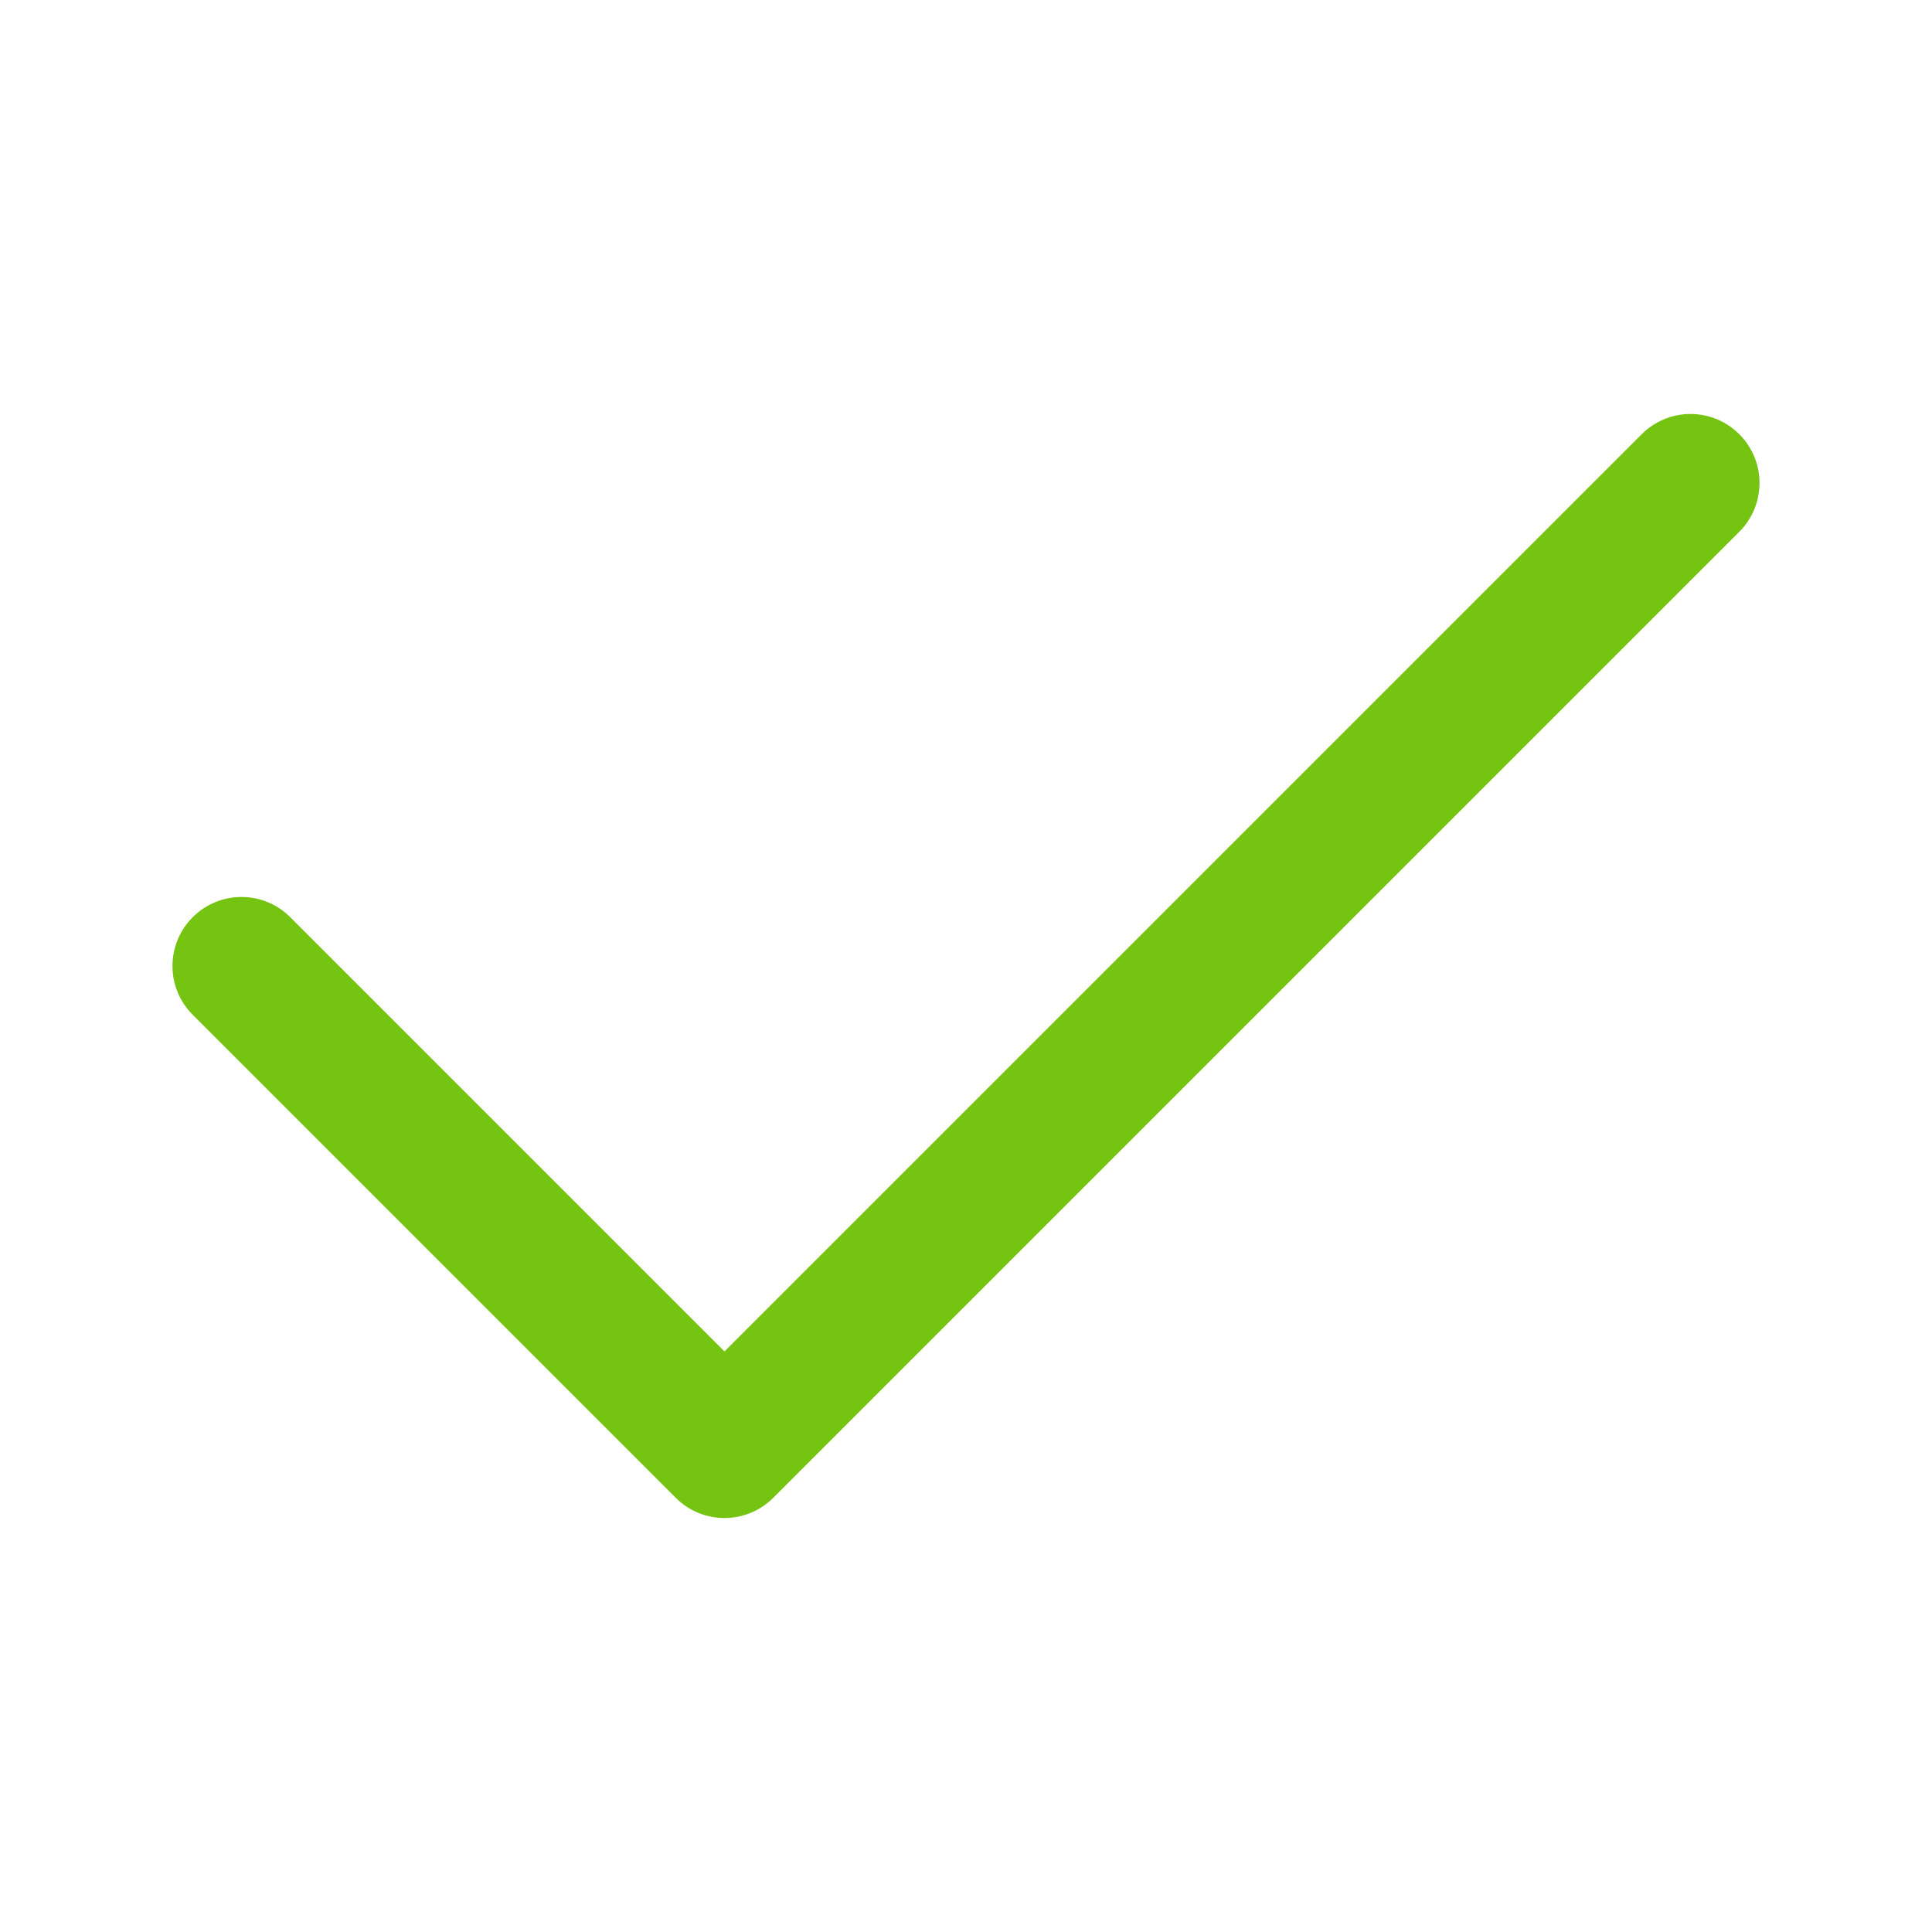
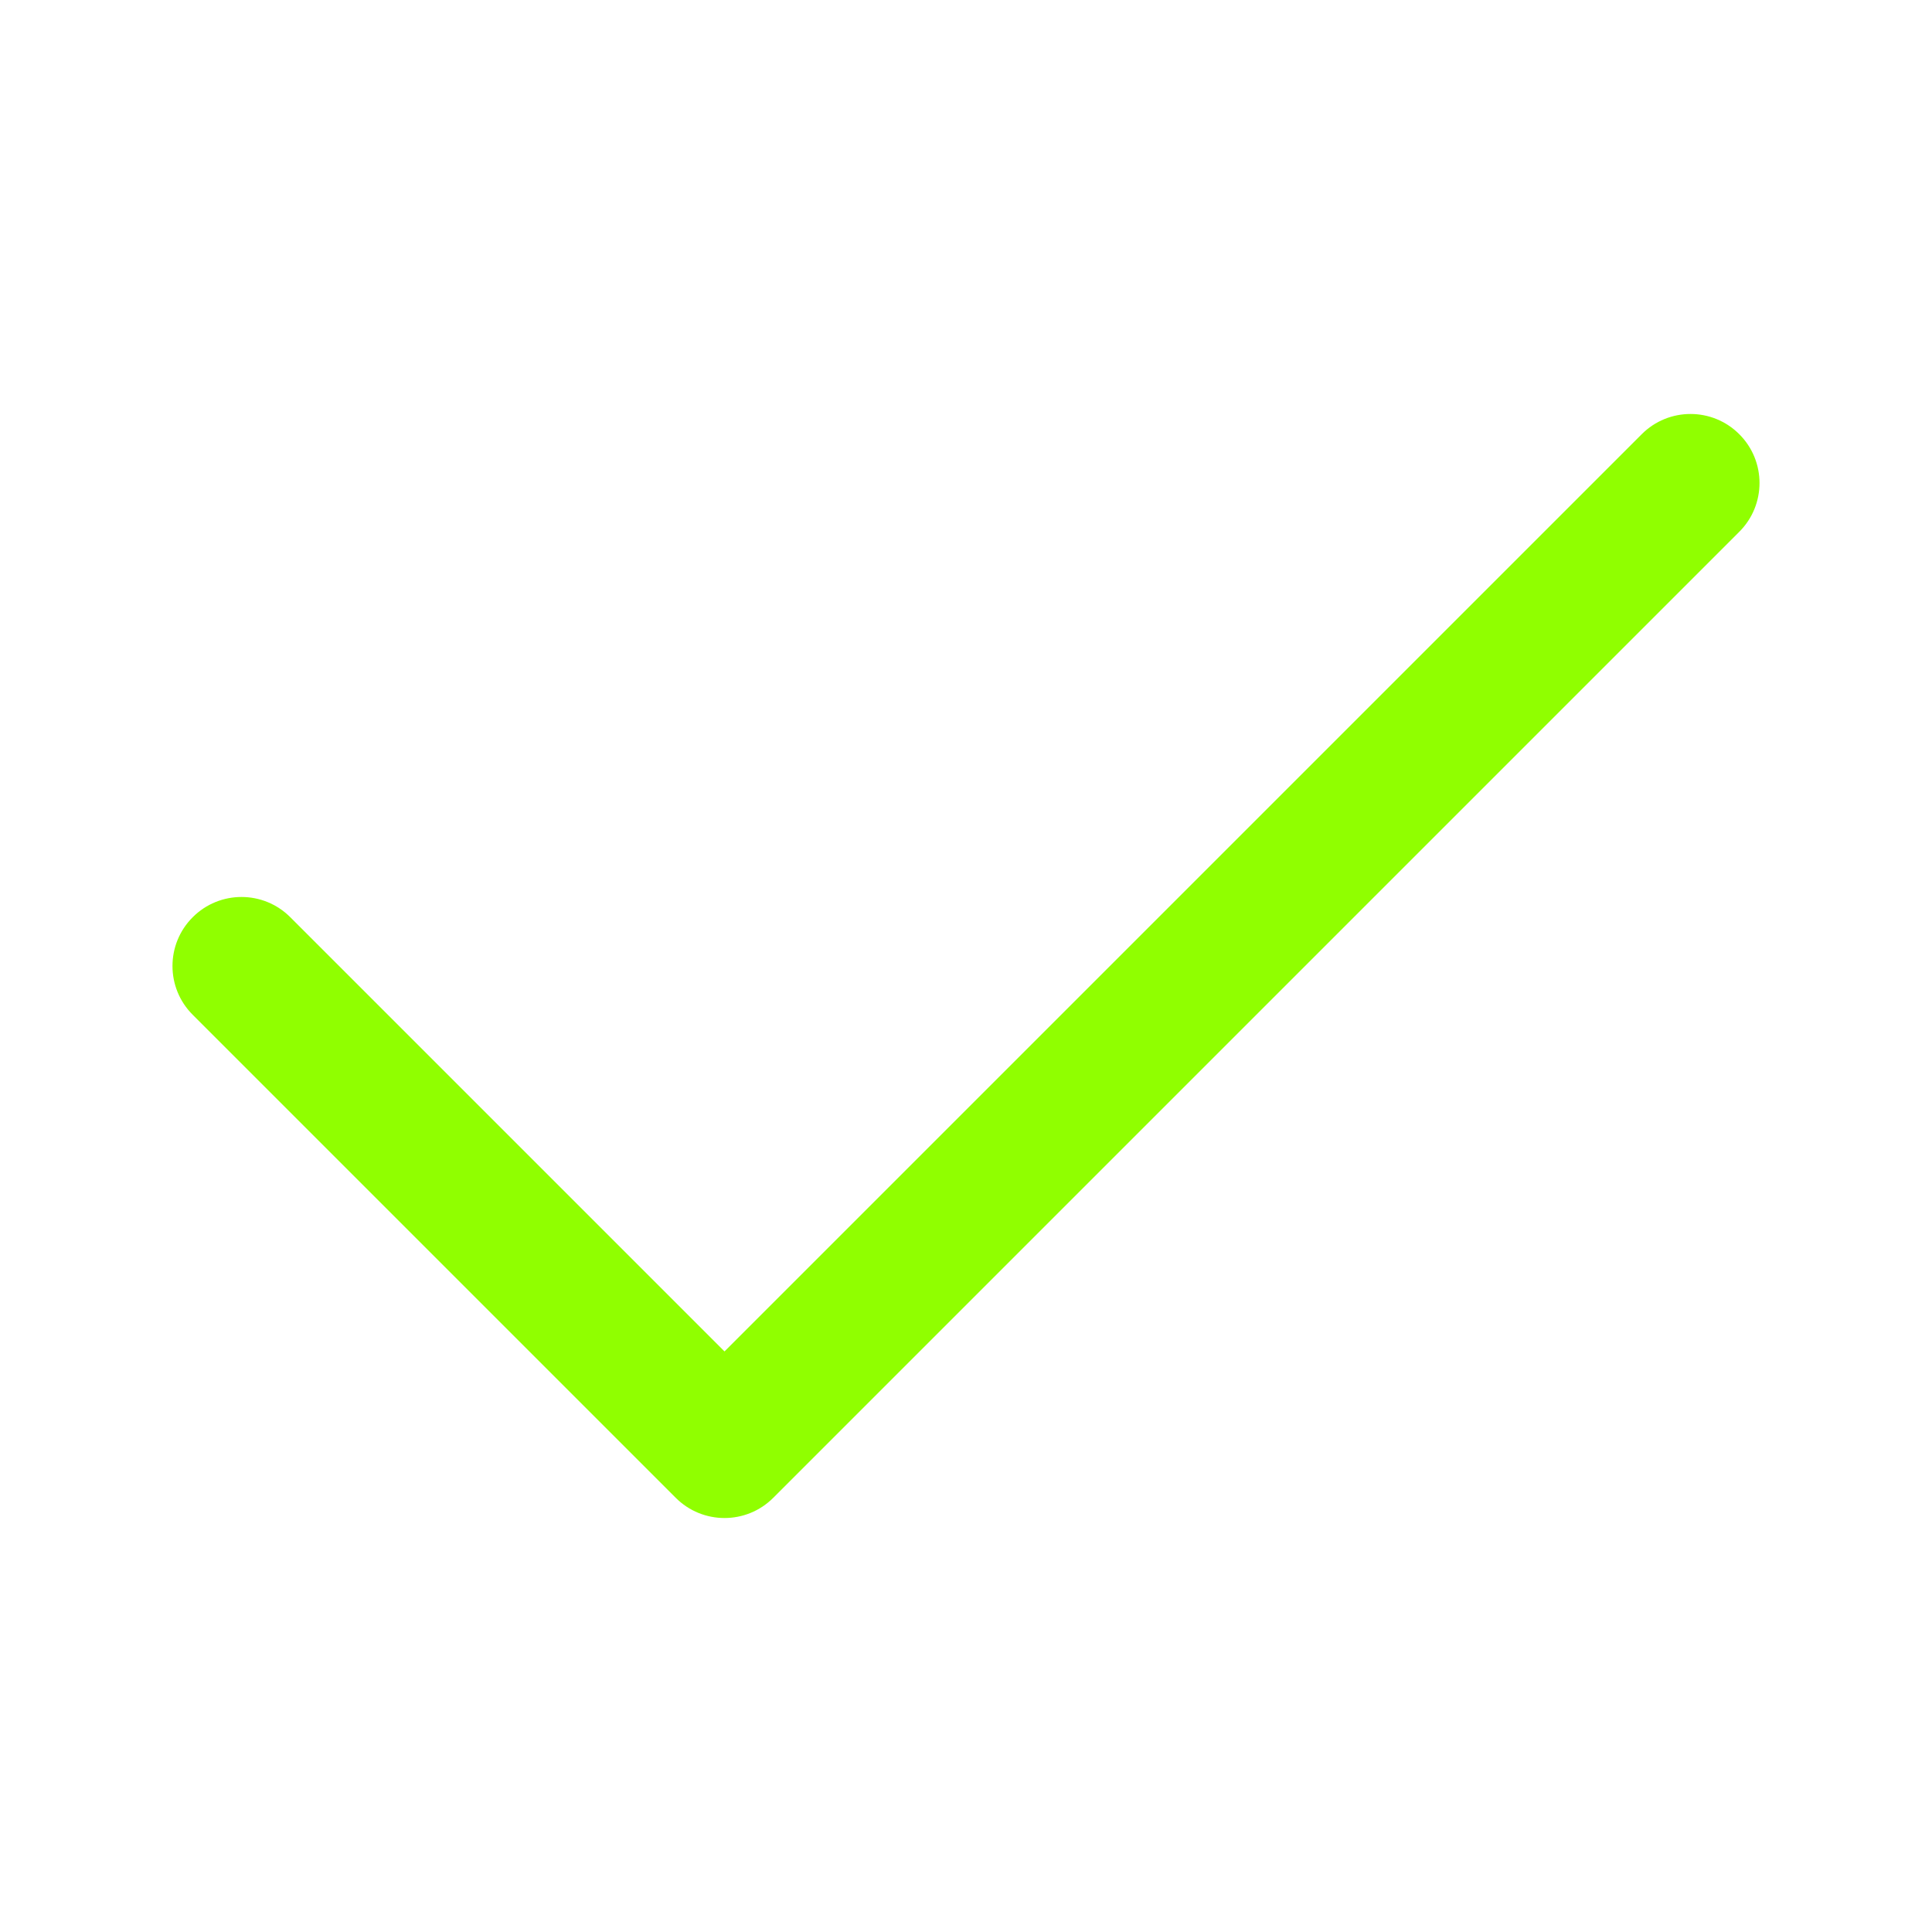
<svg xmlns="http://www.w3.org/2000/svg" width="800px" height="800px" viewBox="0 0 28 28" version="1.1">
  <g id="🔍-Product-Icons" stroke="none" stroke-width="1" fill="none" fill-rule="evenodd">
-     <g id="ic_fluent_checkmark_28_filled" fill="#75c412" fill-rule="nonzero">
+     <g id="ic_fluent_checkmark_28_filled" fill="#90ff00" fill-rule="nonzero">
      <path d="M10.5,19.586 L4.207,13.293 C3.817,12.902 3.183,12.902 2.793,13.293 C2.402,13.683 2.402,14.317 2.793,14.707 L9.793,21.707 C10.183,22.098 10.817,22.098 11.207,21.707 L25.207,7.707 C25.598,7.317 25.598,6.683 25.207,6.293 C24.817,5.902 24.183,5.902 23.793,6.293 L10.5,19.586 Z" id="-Color">

</path>
    </g>
  </g>
</svg>
